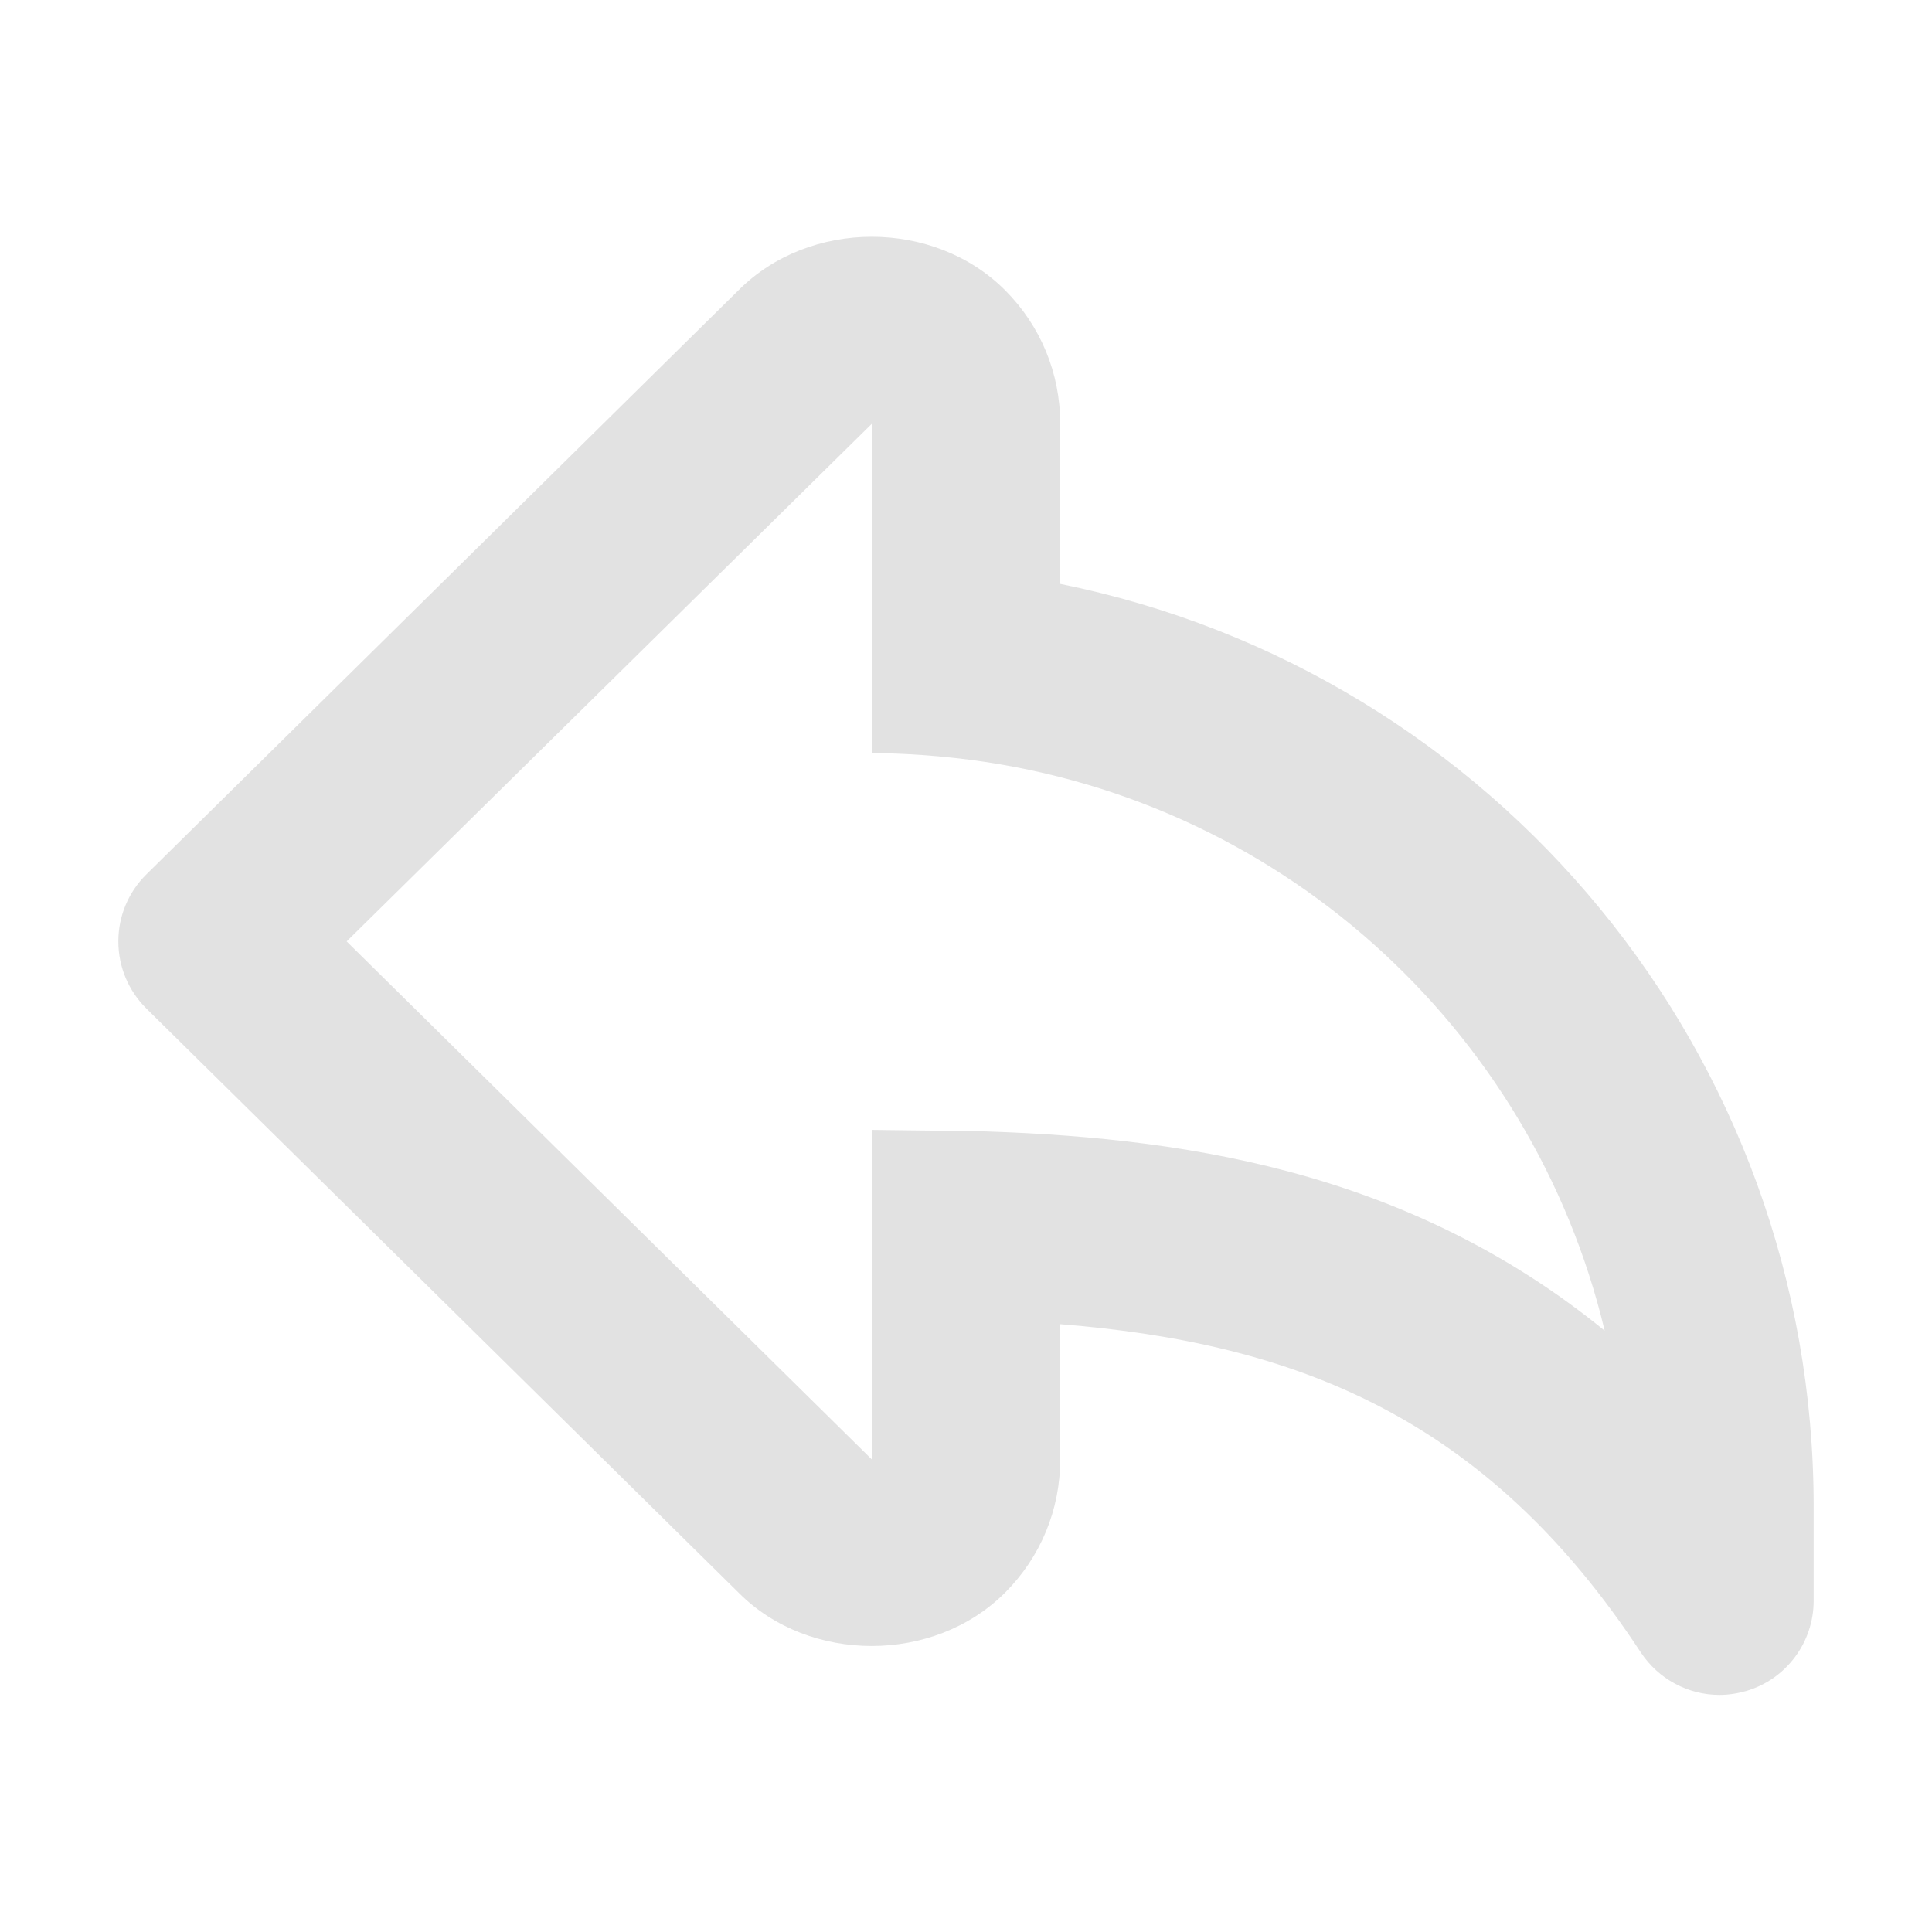
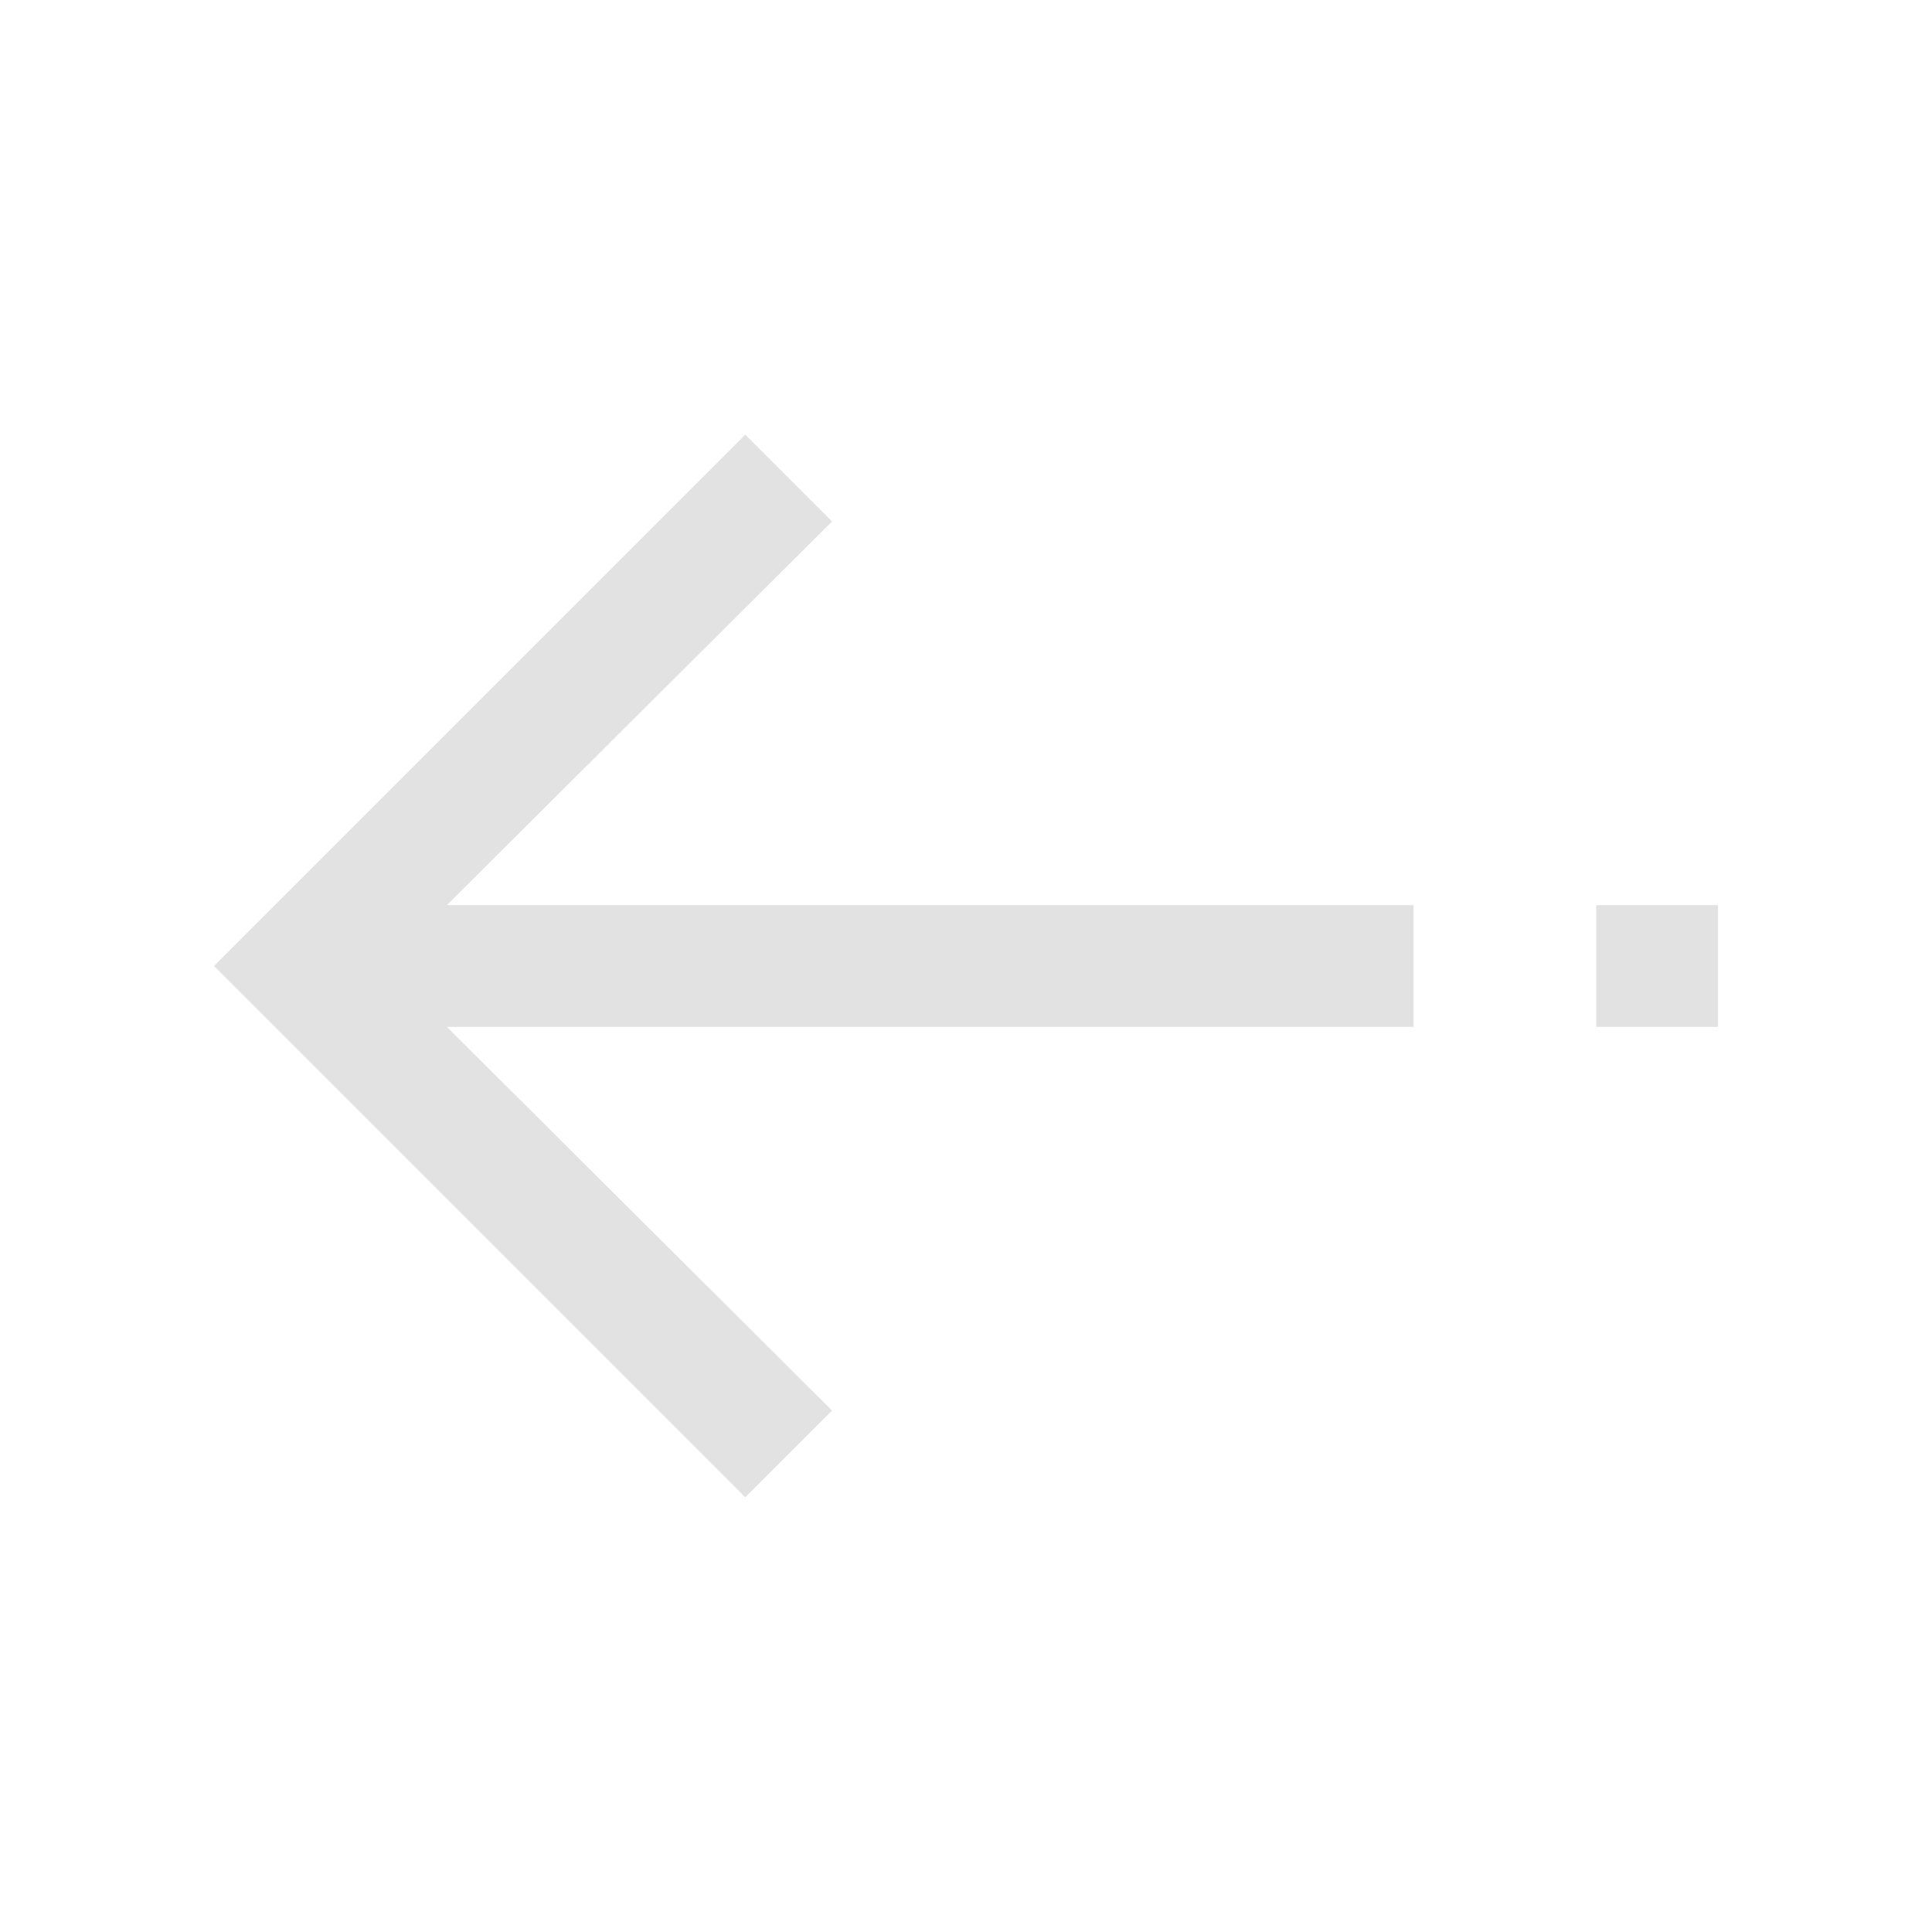
<svg xmlns="http://www.w3.org/2000/svg" version="1.1" width="1080" height="1080" viewBox="0 0 1080 1080" xml:space="preserve">
  <defs>
</defs>
-   <rect x="0" y="0" width="100%" height="100%" fill="transparent" />
-   <g transform="matrix(1 0 0 1 540 540)" id="f20f0e6a-ebf1-4da8-b0e7-736370582dbb">
+   <g transform="matrix(1 0 0 1 540 540)" id="faccff63-7140-4892-a804-e3cad29a5f44">
    <rect style="stroke: none; stroke-width: 1; stroke-dasharray: none; stroke-linecap: butt; stroke-dashoffset: 0; stroke-linejoin: miter; stroke-miterlimit: 4; fill: rgb(255,255,255); fill-rule: nonzero; opacity: 1; visibility: hidden;" vector-effect="non-scaling-stroke" x="-540" y="-540" rx="0" ry="0" width="1080" height="1080" />
  </g>
-   <g transform="matrix(1 0 0 1 540 540)" id="76c35039-70bb-4f98-81c8-f3e9fdb61a1d">
+   <g transform="matrix(1 0 0 1 540 540)" id="c10b6daf-36f2-4075-bdd1-6adeea7a017d">
</g>
-   <g transform="matrix(1 0 0 1 50 50)">
-     <rect style="stroke: none; stroke-width: 1; stroke-dasharray: none; stroke-linecap: butt; stroke-dashoffset: 0; stroke-linejoin: miter; stroke-miterlimit: 4; fill: rgb(255,255,255); fill-opacity: 0; fill-rule: nonzero; opacity: 1;" vector-effect="non-scaling-stroke" x="-50" y="-50" rx="0" ry="0" width="100" height="100" />
-   </g>
-   <g transform="matrix(1 0 0 1 540 540)">
-     <rect style="stroke: none; stroke-width: 1; stroke-dasharray: none; stroke-linecap: butt; stroke-dashoffset: 0; stroke-linejoin: miter; stroke-miterlimit: 4; fill: rgb(255,255,255); fill-rule: nonzero; opacity: 1; visibility: hidden;" vector-effect="non-scaling-stroke" x="-540" y="-540" rx="0" ry="0" width="1080" height="1080" />
-   </g>
-   <g transform="matrix(NaN NaN NaN NaN 0 0)">
-     <g style="">
- </g>
-   </g>
-   <g transform="matrix(NaN NaN NaN NaN 0 0)">
-     <g style="">
- </g>
-   </g>
-   <g transform="matrix(1 0 0 1 50 50)">
-     <rect style="stroke: none; stroke-width: 1; stroke-dasharray: none; stroke-linecap: butt; stroke-dashoffset: 0; stroke-linejoin: miter; stroke-miterlimit: 4; fill: rgb(255,255,255); fill-opacity: 0; fill-rule: nonzero; opacity: 1;" vector-effect="non-scaling-stroke" x="-50" y="-50" rx="0" ry="0" width="100" height="100" />
-   </g>
-   <g transform="matrix(1 0 0 1 540 540)">
-     <rect style="stroke: none; stroke-width: 1; stroke-dasharray: none; stroke-linecap: butt; stroke-dashoffset: 0; stroke-linejoin: miter; stroke-miterlimit: 4; fill: rgb(255,255,255); fill-rule: nonzero; opacity: 1; visibility: hidden;" vector-effect="non-scaling-stroke" x="-540" y="-540" rx="0" ry="0" width="1080" height="1080" />
-   </g>
-   <g transform="matrix(NaN NaN NaN NaN 0 0)">
-     <g style="">
- </g>
-   </g>
-   <g transform="matrix(NaN NaN NaN NaN 0 0)">
-     <g style="">
- </g>
-   </g>
-   <g transform="matrix(1 0 0 1 50 50)">
-     <rect style="stroke: none; stroke-width: 1; stroke-dasharray: none; stroke-linecap: butt; stroke-dashoffset: 0; stroke-linejoin: miter; stroke-miterlimit: 4; fill: rgb(255,255,255); fill-opacity: 0; fill-rule: nonzero; opacity: 1;" vector-effect="non-scaling-stroke" x="-50" y="-50" rx="0" ry="0" width="100" height="100" />
-   </g>
-   <g transform="matrix(1 0 0 1 540 540)">
-     <rect style="stroke: none; stroke-width: 1; stroke-dasharray: none; stroke-linecap: butt; stroke-dashoffset: 0; stroke-linejoin: miter; stroke-miterlimit: 4; fill: rgb(255,255,255); fill-rule: nonzero; opacity: 1; visibility: hidden;" vector-effect="non-scaling-stroke" x="-540" y="-540" rx="0" ry="0" width="1080" height="1080" />
-   </g>
-   <g transform="matrix(NaN NaN NaN NaN 0 0)">
-     <g style="">
- </g>
-   </g>
-   <g transform="matrix(NaN NaN NaN NaN 0 0)">
-     <g style="">
- </g>
-   </g>
-   <g transform="matrix(NaN NaN NaN NaN 0 0)">
-     <g style="">
- </g>
-   </g>
-   <g transform="matrix(NaN NaN NaN NaN 0 0)">
-     <g style="">
- </g>
-   </g>
-   <g transform="matrix(NaN NaN NaN NaN 0 0)">
-     <g style="">
- </g>
-   </g>
-   <g transform="matrix(NaN NaN NaN NaN 0 0)">
-     <g style="">
- </g>
-   </g>
-   <g transform="matrix(1 0 0 1 50 50)">
-     <rect style="stroke: none; stroke-width: 1; stroke-dasharray: none; stroke-linecap: butt; stroke-dashoffset: 0; stroke-linejoin: miter; stroke-miterlimit: 4; fill: rgb(255,255,255); fill-opacity: 0; fill-rule: nonzero; opacity: 1;" vector-effect="non-scaling-stroke" x="-50" y="-50" rx="0" ry="0" width="100" height="100" />
-   </g>
-   <g transform="matrix(1 0 0 1 540 540)">
-     <rect style="stroke: none; stroke-width: 1; stroke-dasharray: none; stroke-linecap: butt; stroke-dashoffset: 0; stroke-linejoin: miter; stroke-miterlimit: 4; fill: rgb(255,255,255); fill-rule: nonzero; opacity: 1; visibility: hidden;" vector-effect="non-scaling-stroke" x="-540" y="-540" rx="0" ry="0" width="1080" height="1080" />
-   </g>
-   <g transform="matrix(NaN NaN NaN NaN 0 0)">
-     <g style="">
- </g>
-   </g>
-   <g transform="matrix(NaN NaN NaN NaN 0 0)">
-     <g style="">
- </g>
-   </g>
-   <g transform="matrix(52.65 0 0 52.65 540 540)" id="5cb1b8f3-9f96-445c-ac34-6d490bec3e69">
-     <path style="stroke: rgb(0,0,0); stroke-width: 0; stroke-dasharray: none; stroke-linecap: butt; stroke-dashoffset: 0; stroke-linejoin: miter; stroke-miterlimit: 4; fill: rgb(226,226,226); fill-rule: nonzero; opacity: 1;" vector-effect="non-scaling-stroke" transform=" translate(-12, -12.26)" d="M 19.164 19.547 C 17.523 17.047 15.495 16.262 13 16.063 L 13 17.5 C 13 18.034 12.792 18.536 12.414 18.914 C 11.658 19.67 10.337 19.665 9.591 18.919 L 3.298 12.712 C 3.107 12.523 3 12.268 3 11.999 C 3 11.73 3.107 11.475 3.298 11.287 L 9.586 5.084 C 10.34 4.329 11.659 4.328 12.415 5.085 C 12.792 5.463 13 5.965 13 6.499 L 13 8.203 C 17.619 9.136 21 13.2 21 17.999 L 21 18.999 C 21 19.441 20.71 19.831 20.286 19.957 C 20.191 19.984 20.096 19.999 20 19.999 C 19.669 19.999 19.354 19.834 19.164 19.547 z M 12.023 14.011 C 14.23 14.067 16.661 14.405 18.781 16.132 C 18.013 12.916 15.304 10.43 11.888 10.052 C 11.384 9.996 11 10 11 10 L 11 6.503 L 5.424 11.999 L 11 17.499 L 11 14 C 11 14 11.738 14.01 12.023 14.011 z" stroke-linecap="round" />
-   </g>
-   <g transform="matrix(1 0 0 1 50 50)">
-     <rect style="stroke: none; stroke-width: 1; stroke-dasharray: none; stroke-linecap: butt; stroke-dashoffset: 0; stroke-linejoin: miter; stroke-miterlimit: 4; fill: rgb(255,255,255); fill-opacity: 0; fill-rule: nonzero; opacity: 1;" vector-effect="non-scaling-stroke" x="-50" y="-50" rx="0" ry="0" width="100" height="100" />
-   </g>
-   <g transform="matrix(1 0 0 1 540 540)">
-     <rect style="stroke: none; stroke-width: 1; stroke-dasharray: none; stroke-linecap: butt; stroke-dashoffset: 0; stroke-linejoin: miter; stroke-miterlimit: 4; fill: rgb(255,255,255); fill-rule: nonzero; opacity: 1; visibility: hidden;" vector-effect="non-scaling-stroke" x="-540" y="-540" rx="0" ry="0" width="1080" height="1080" />
-   </g>
-   <g transform="matrix(NaN NaN NaN NaN 0 0)">
-     <g style="">
- </g>
+   <g transform="matrix(8.51 0 0 8.51 540 540)">
+     <g style="" vector-effect="non-scaling-stroke">
+       <g transform="matrix(1 0 0 1 -10 0)">
+         <polygon style="stroke: none; stroke-width: 1; stroke-dasharray: none; stroke-linecap: butt; stroke-dashoffset: 0; stroke-linejoin: miter; stroke-miterlimit: 4; fill: rgb(226,226,226); fill-rule: nonzero; opacity: 1;" vector-effect="non-scaling-stroke" points="-4.5,-34.9 -39.4,0 -4.5,34.9 1.2,29.2 -24.1,4 39.4,4 39.4,-4 -24.1,-4 1.2,-29.2 " />
+       </g>
+       <g transform="matrix(1 0 0 1 45.4 0)">
+         <rect style="stroke: none; stroke-width: 1; stroke-dasharray: none; stroke-linecap: butt; stroke-dashoffset: 0; stroke-linejoin: miter; stroke-miterlimit: 4; fill: rgb(226,226,226); fill-rule: nonzero; opacity: 1;" vector-effect="non-scaling-stroke" x="-4" y="-4" rx="0" ry="0" width="8" height="8" />
+       </g>
+     </g>
  </g>
</svg>
